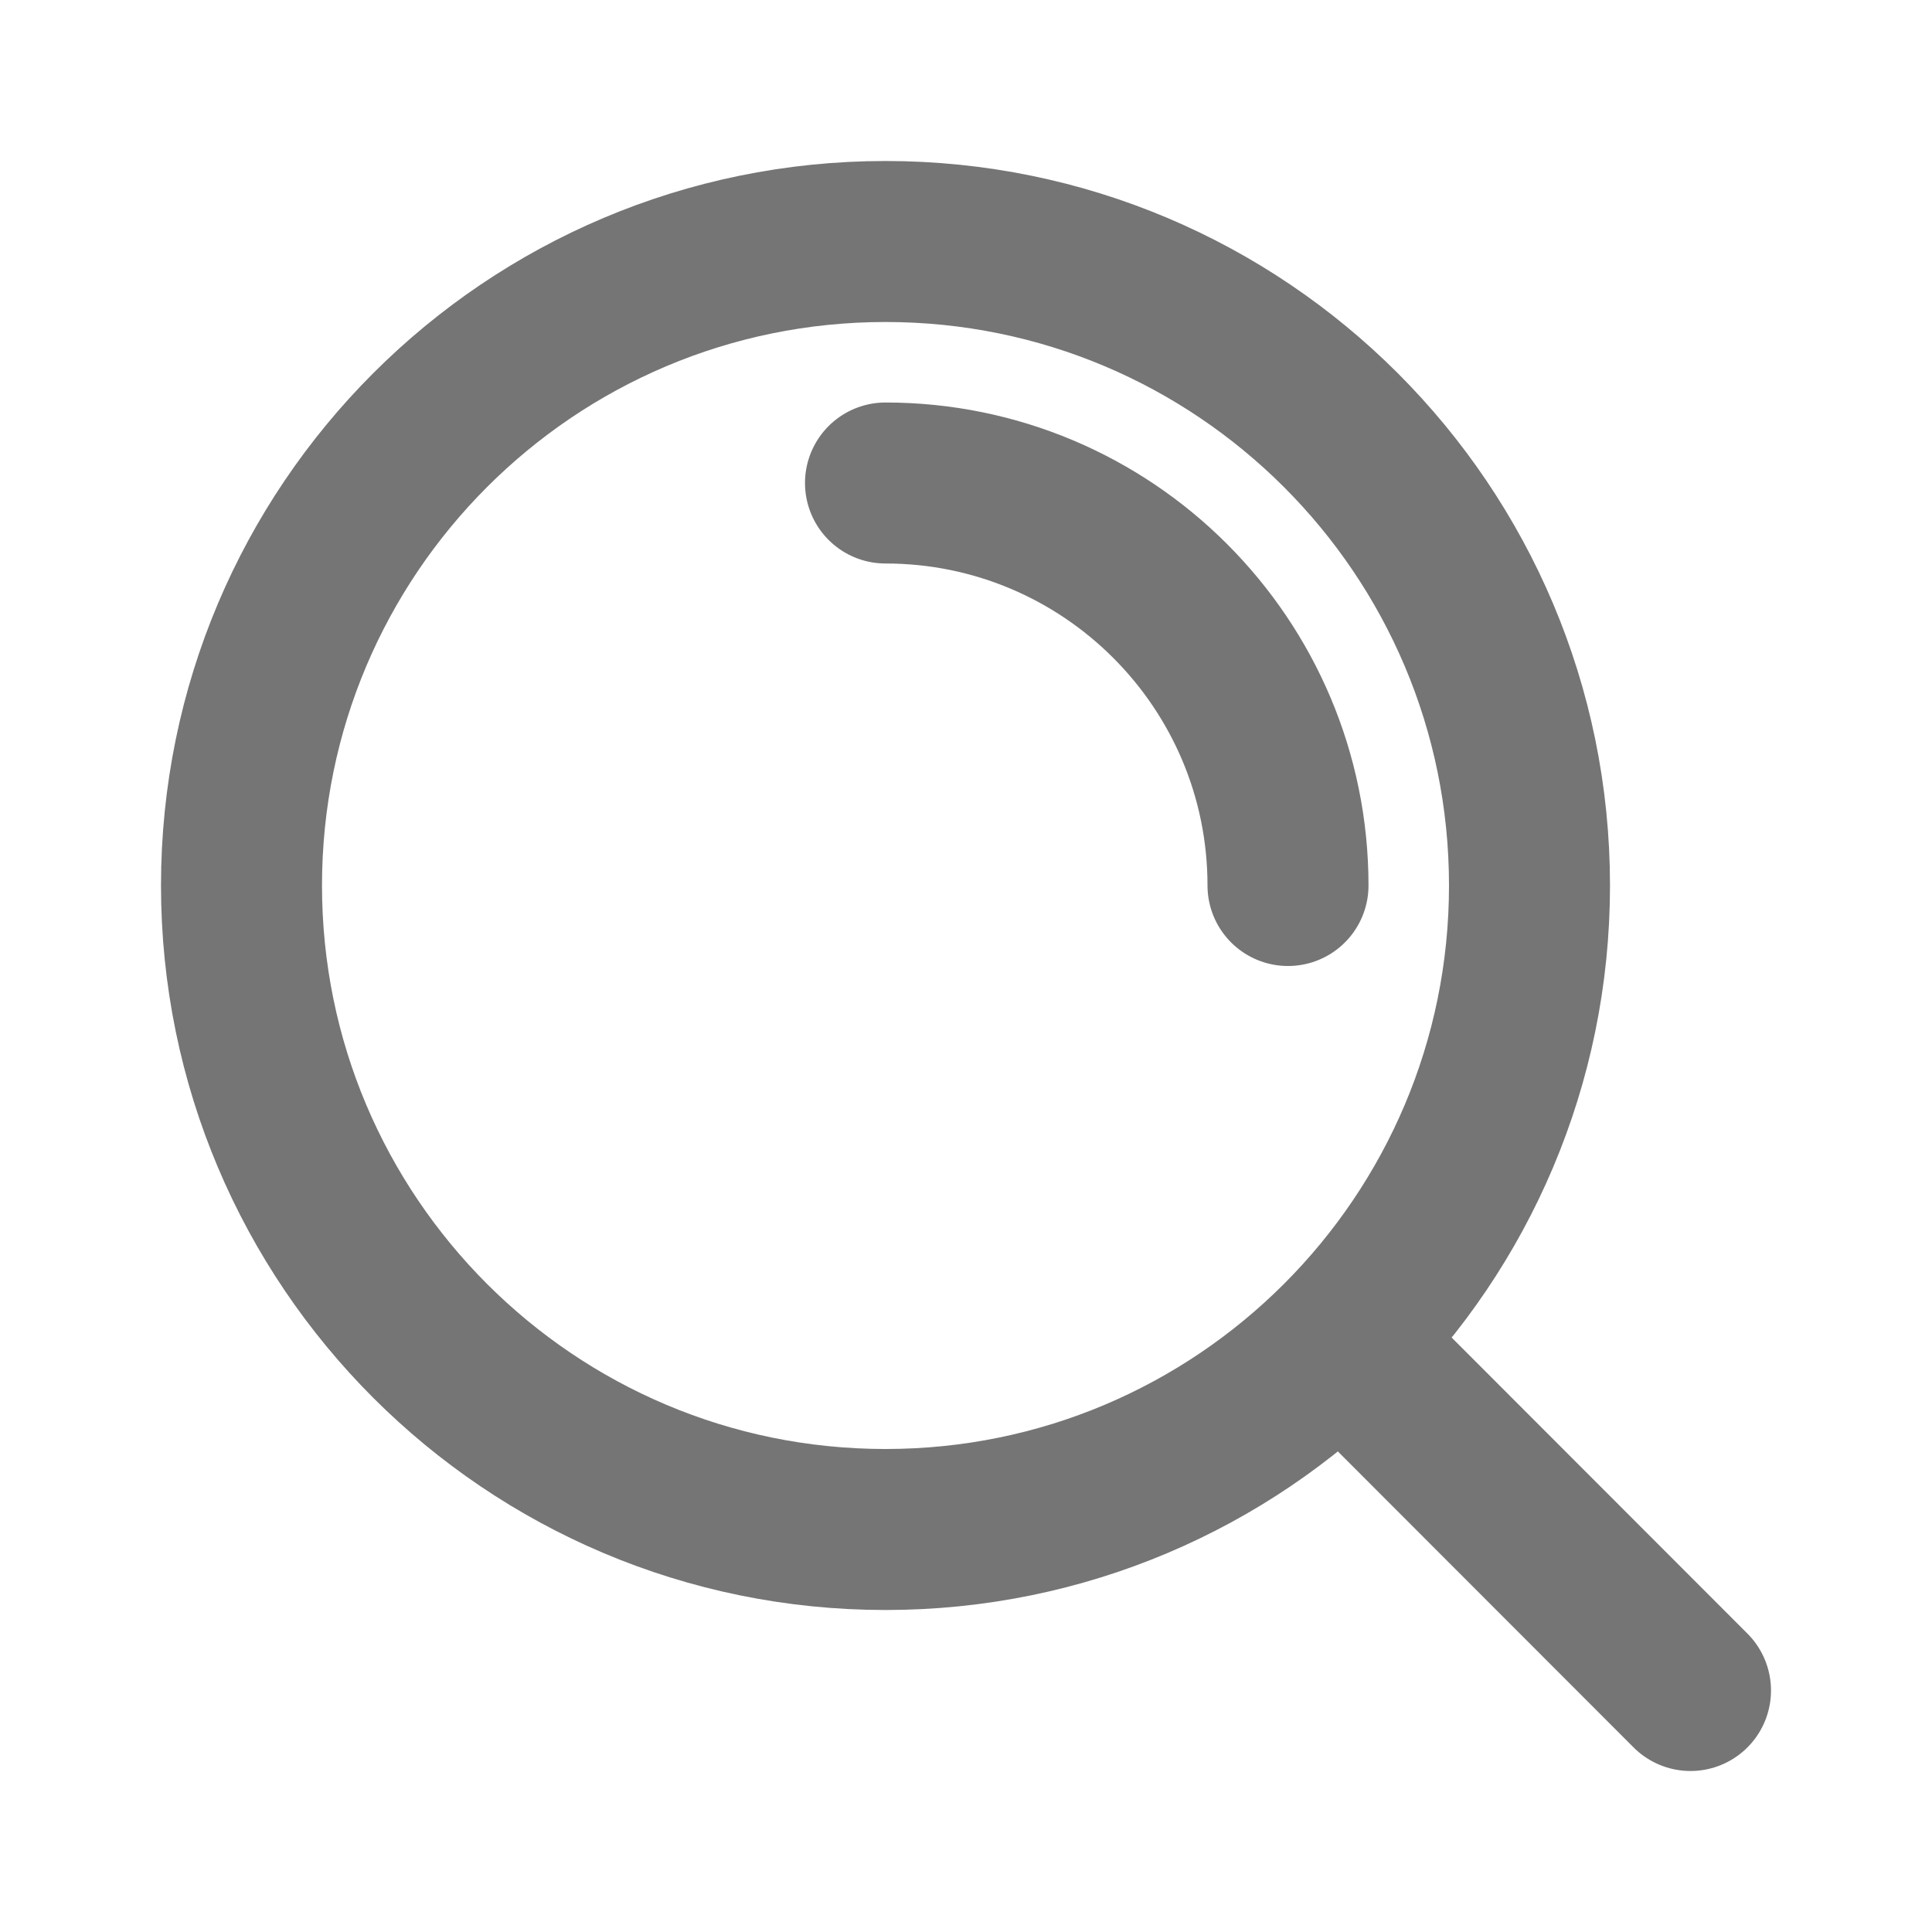
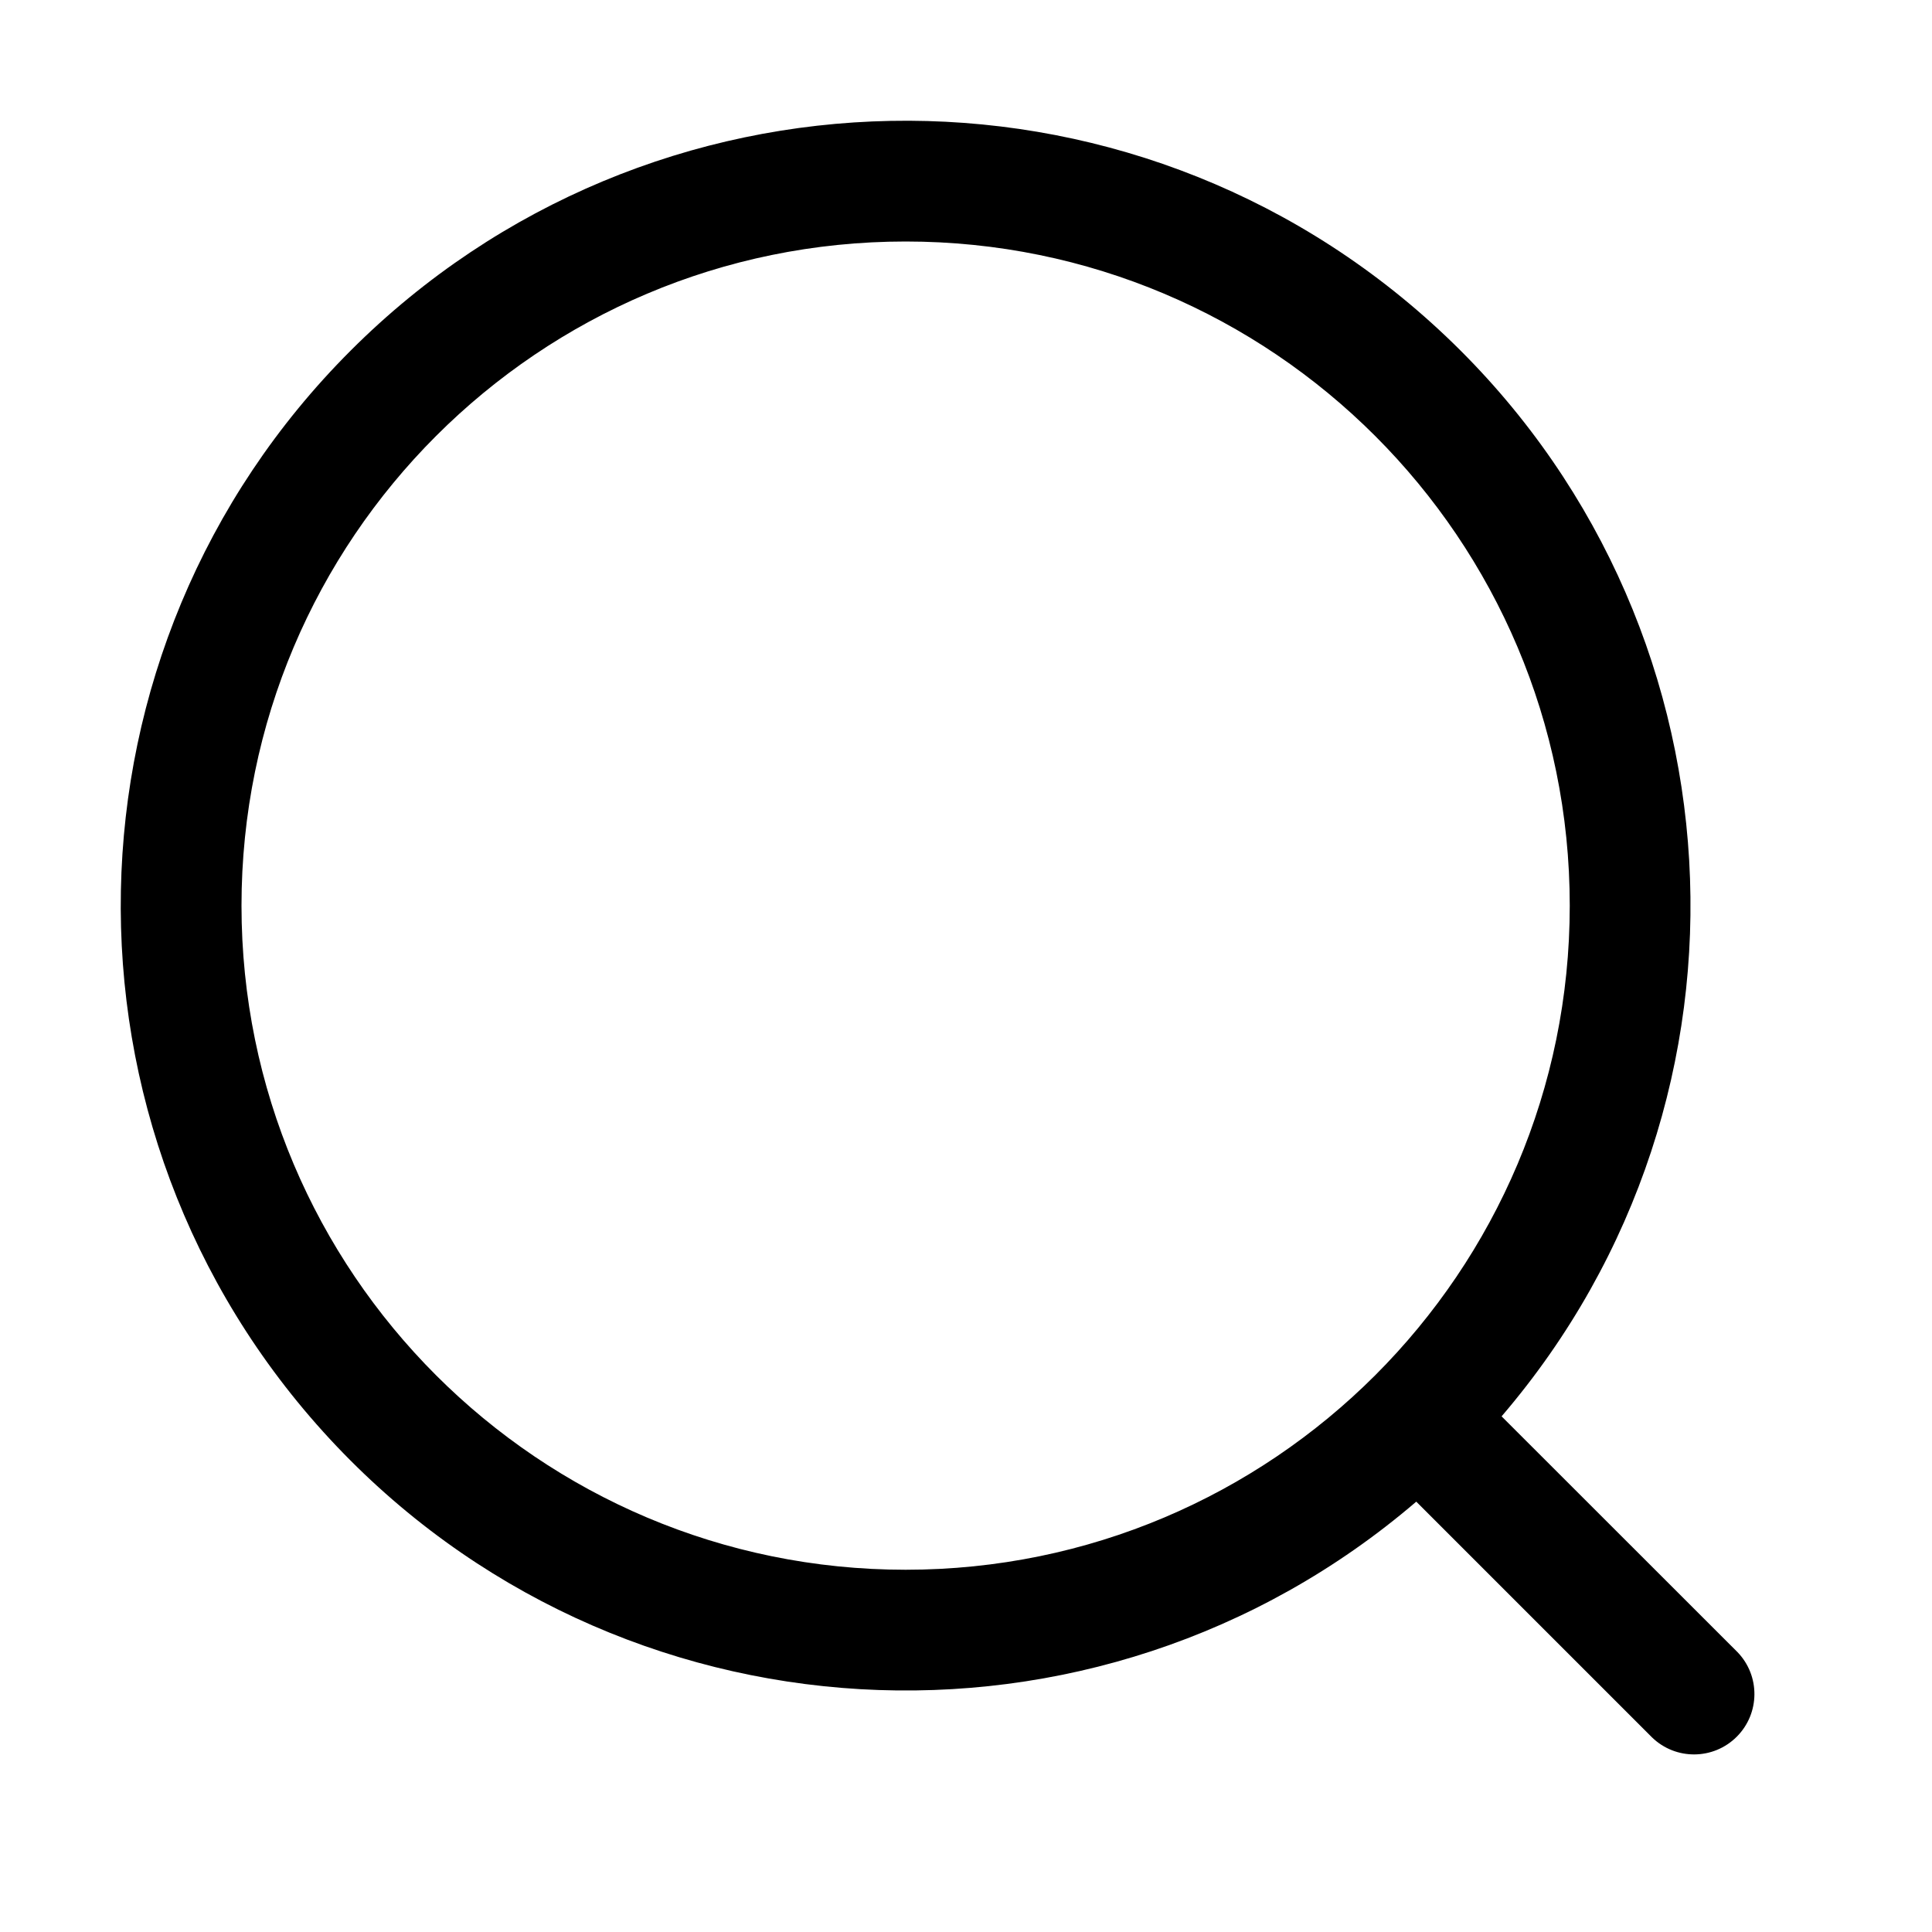
- <svg xmlns="http://www.w3.org/2000/svg" width="800px" height="800px" viewBox="0 0 24 24" fill="none">
-   <g id="SVGRepo_bgCarrier" stroke-width="0" />
-   <g id="SVGRepo_tracerCarrier" stroke-linecap="round" stroke-linejoin="round" />
-   <g id="SVGRepo_iconCarrier">
-     <path d="M11 6C13.761 6 16 8.239 16 11M16.659 16.655L21 21M19 11C19 15.418 15.418 19 11 19C6.582 19 3 15.418 3 11C3 6.582 6.582 3 11 3C15.418 3 19 6.582 19 11Z" stroke="#757575" stroke-width="2" stroke-linecap="round" stroke-linejoin="round" />
-   </g>
+ <svg xmlns="http://www.w3.org/2000/svg" width="800px" height="800px" viewBox="0 0 1024 1024">
+   <path fill="#000000" d="m795.904 750.72 124.992 124.928a32 32 0 0 1-45.248 45.248L750.656 795.904a416 416 0 1 1 45.248-45.248zM480 832a352 352 0 1 0 0-704 352 352 0 0 0 0 704z" />
</svg>
